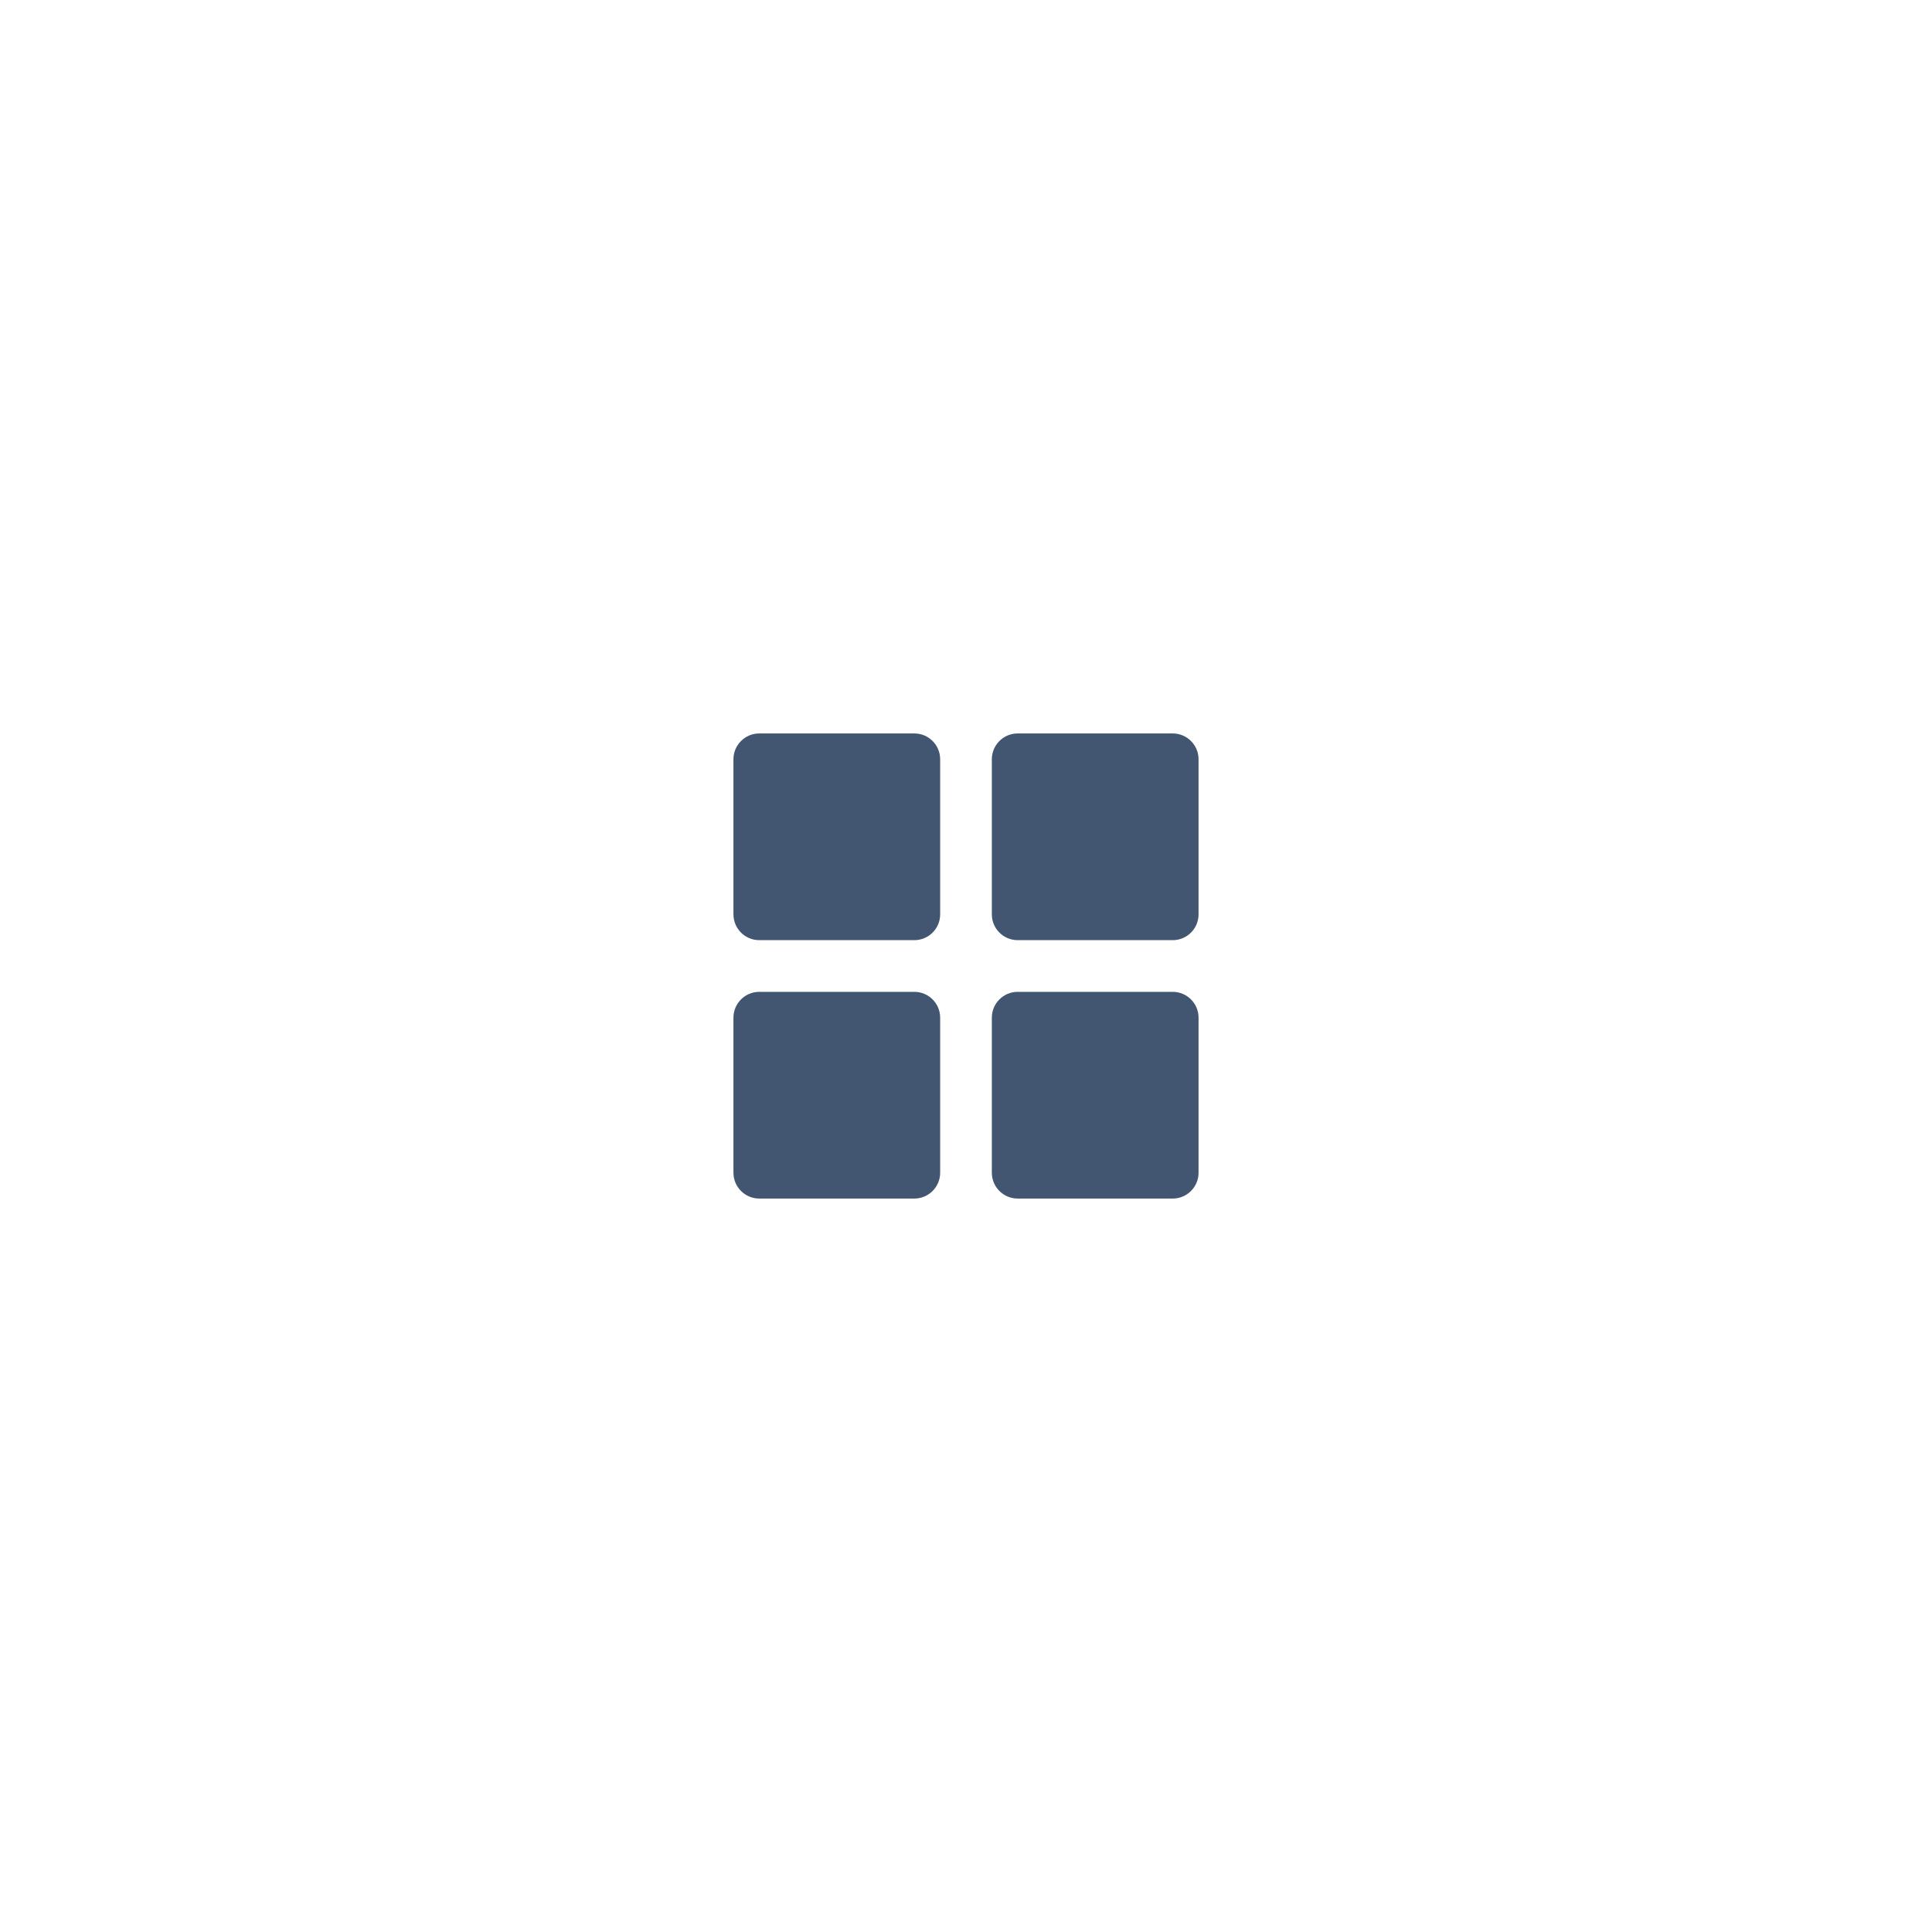
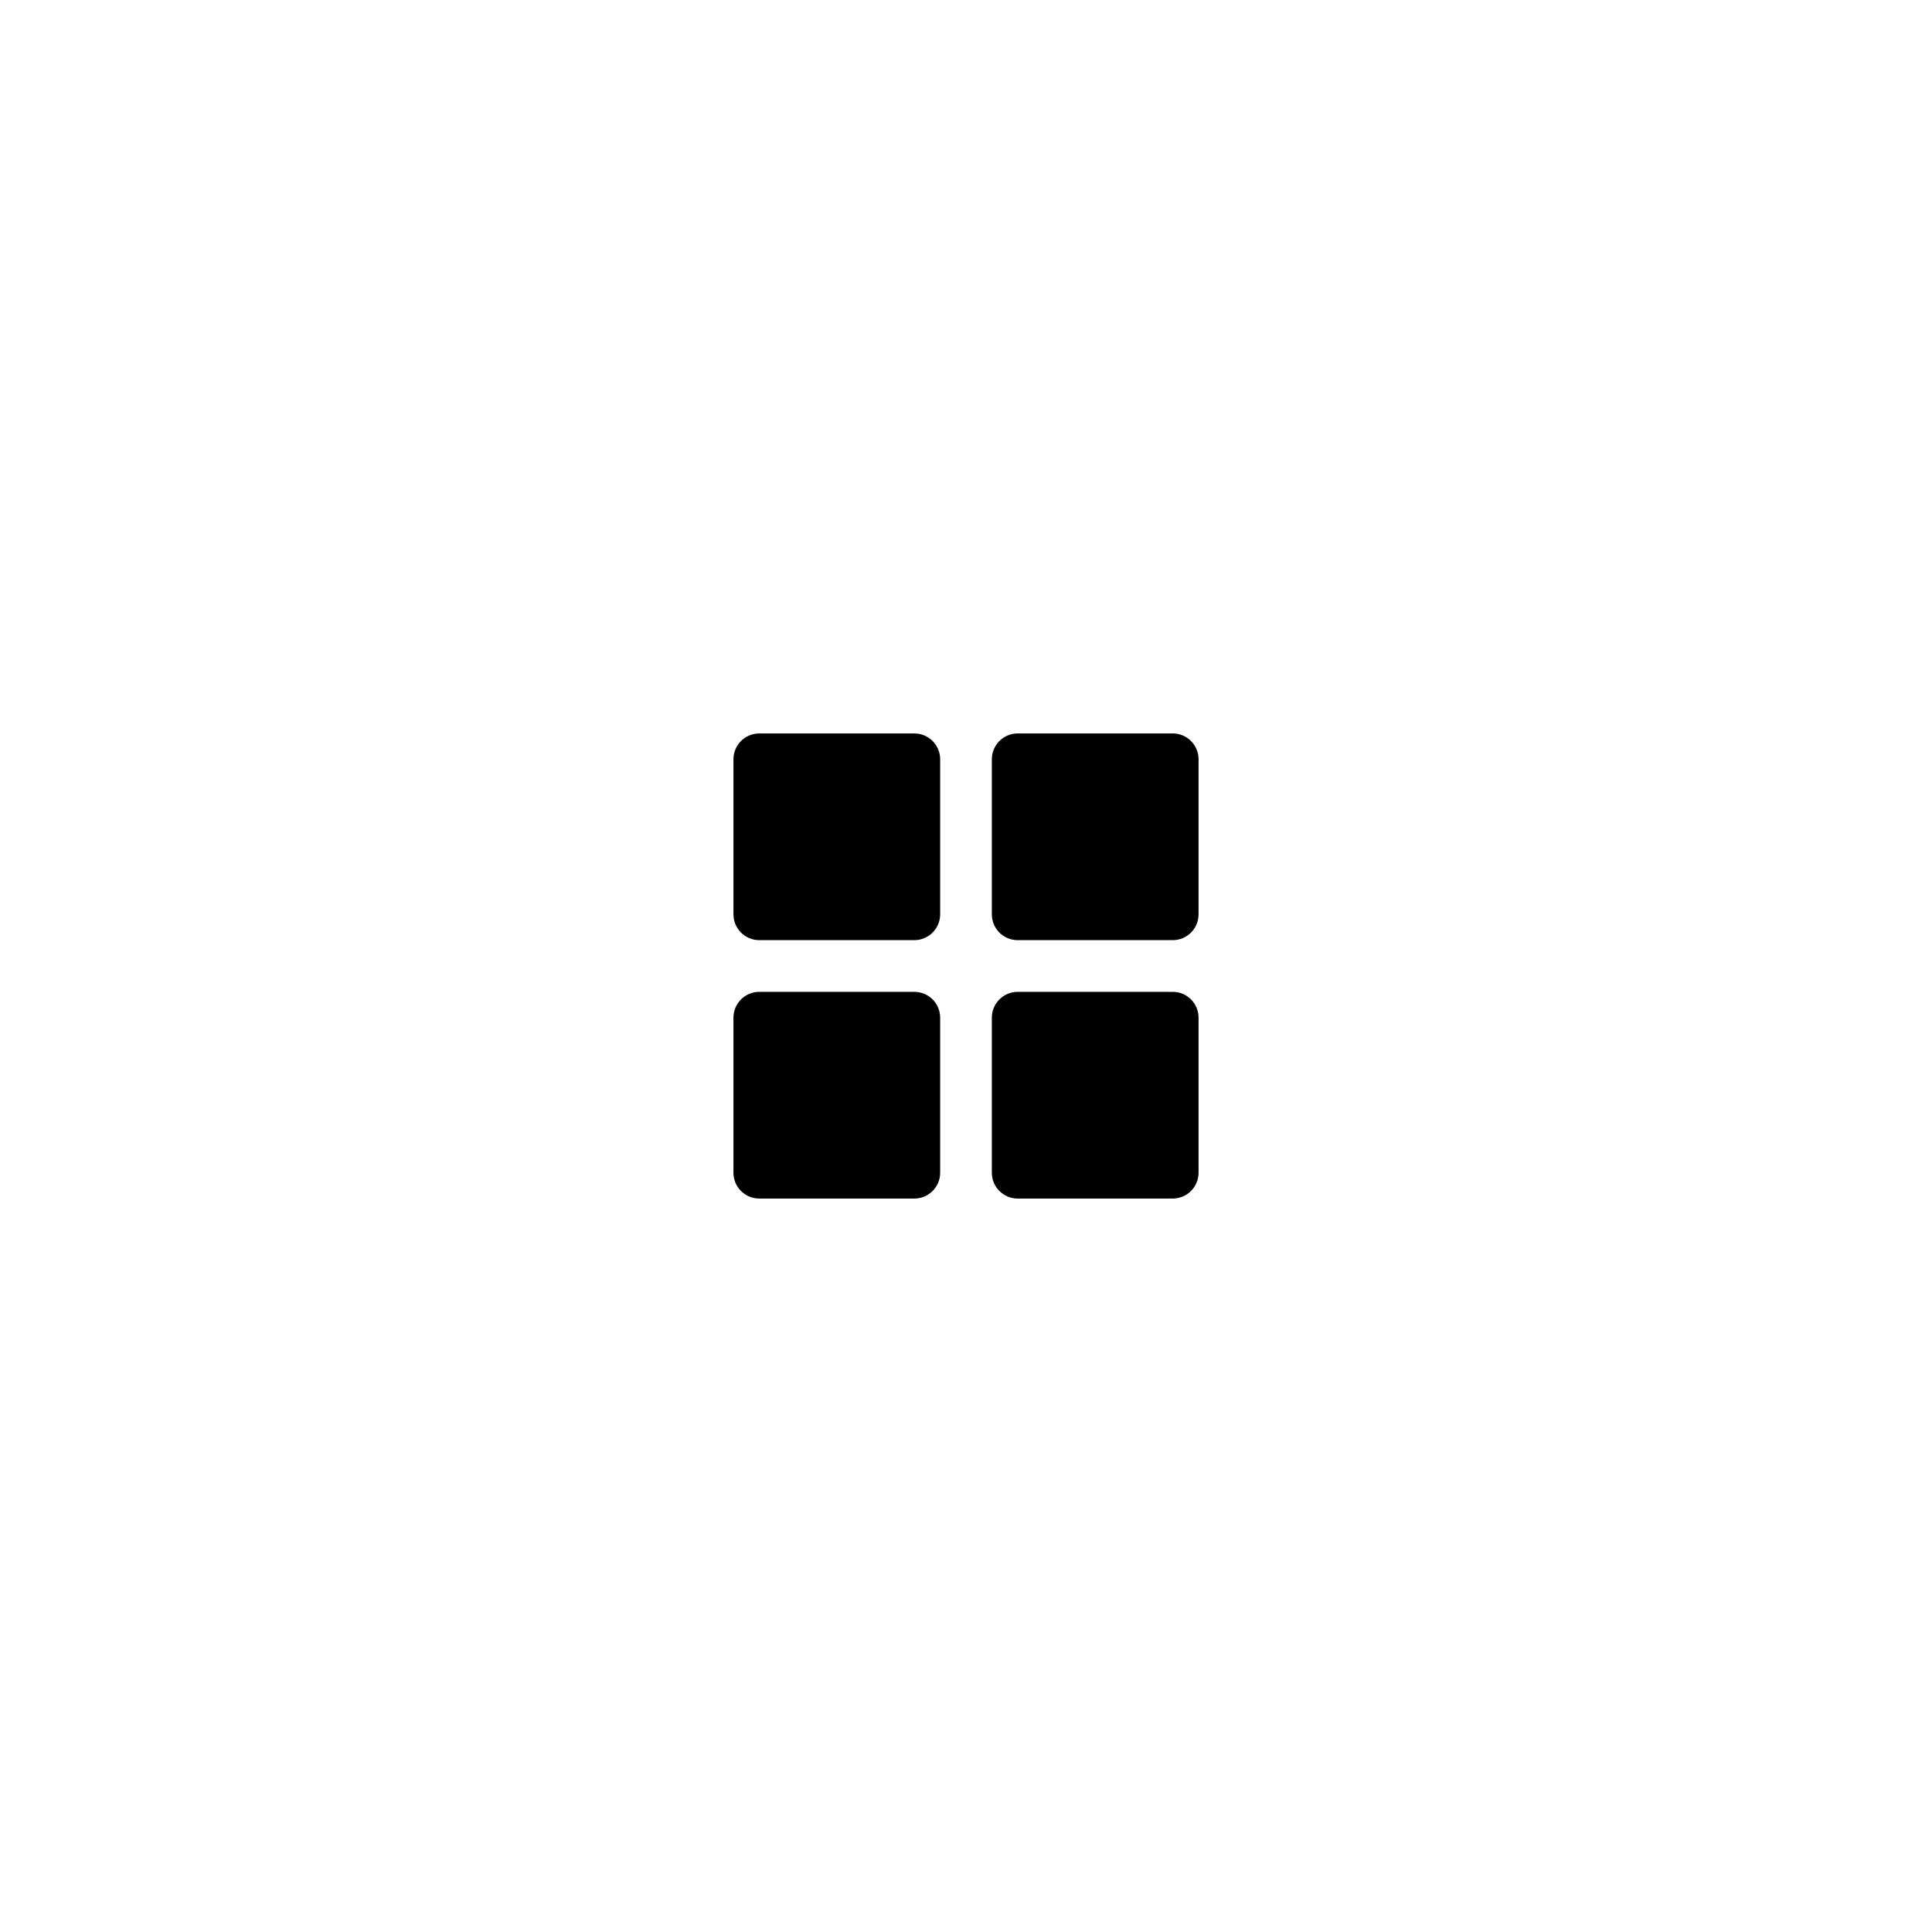
- <svg xmlns="http://www.w3.org/2000/svg" width="512" height="512" viewBox="0 0 512 512" fill="#435671">
+ <svg xmlns="http://www.w3.org/2000/svg" width="512" height="512" viewBox="0 0 512 512">
  <g clip-path="url(#clip0_1106_43)">
-     <path d="M194.37 201.218C194.37 197.436 197.436 194.37 201.218 194.37H242.304C246.086 194.37 249.152 197.436 249.152 201.218V242.305C249.152 246.087 246.086 249.152 242.304 249.152H201.218C197.436 249.152 194.37 246.087 194.37 242.305V201.218ZM194.37 269.695C194.37 265.913 197.436 262.848 201.218 262.848H242.304C246.086 262.848 249.152 265.913 249.152 269.695V310.782C249.152 314.564 246.086 317.63 242.304 317.63H201.218C197.436 317.63 194.37 314.564 194.37 310.782V269.695ZM262.847 201.218C262.847 197.436 265.913 194.37 269.695 194.37H310.782C314.564 194.37 317.629 197.436 317.629 201.218V242.305C317.629 246.087 314.564 249.152 310.782 249.152H269.695C265.913 249.152 262.847 246.087 262.847 242.305V201.218ZM262.847 269.695C262.847 265.913 265.913 262.848 269.695 262.848H310.782C314.564 262.848 317.629 265.913 317.629 269.695V310.782C317.629 314.564 314.564 317.63 310.782 317.63H269.695C265.913 317.63 262.847 314.564 262.847 310.782V269.695Z" fill="#435671" />
+     <path d="M194.37 201.218C194.37 197.436 197.436 194.37 201.218 194.37H242.304C246.086 194.37 249.152 197.436 249.152 201.218V242.305C249.152 246.087 246.086 249.152 242.304 249.152H201.218C197.436 249.152 194.37 246.087 194.37 242.305V201.218ZM194.37 269.695C194.37 265.913 197.436 262.848 201.218 262.848H242.304C246.086 262.848 249.152 265.913 249.152 269.695V310.782C249.152 314.564 246.086 317.63 242.304 317.63H201.218C197.436 317.63 194.37 314.564 194.37 310.782V269.695ZM262.847 201.218C262.847 197.436 265.913 194.37 269.695 194.37H310.782C314.564 194.37 317.629 197.436 317.629 201.218V242.305C317.629 246.087 314.564 249.152 310.782 249.152H269.695C265.913 249.152 262.847 246.087 262.847 242.305V201.218ZM262.847 269.695C262.847 265.913 265.913 262.848 269.695 262.848H310.782C314.564 262.848 317.629 265.913 317.629 269.695V310.782C317.629 314.564 314.564 317.63 310.782 317.63H269.695C265.913 317.63 262.847 314.564 262.847 310.782V269.695Z" fill="@{color}" />
  </g>
  <defs>
    <clipPath id="clip0_1106_43">
-       <rect width="512" height="512" fill="#435671" />
+       <rect width="512" height="512" />
    </clipPath>
  </defs>
</svg>
